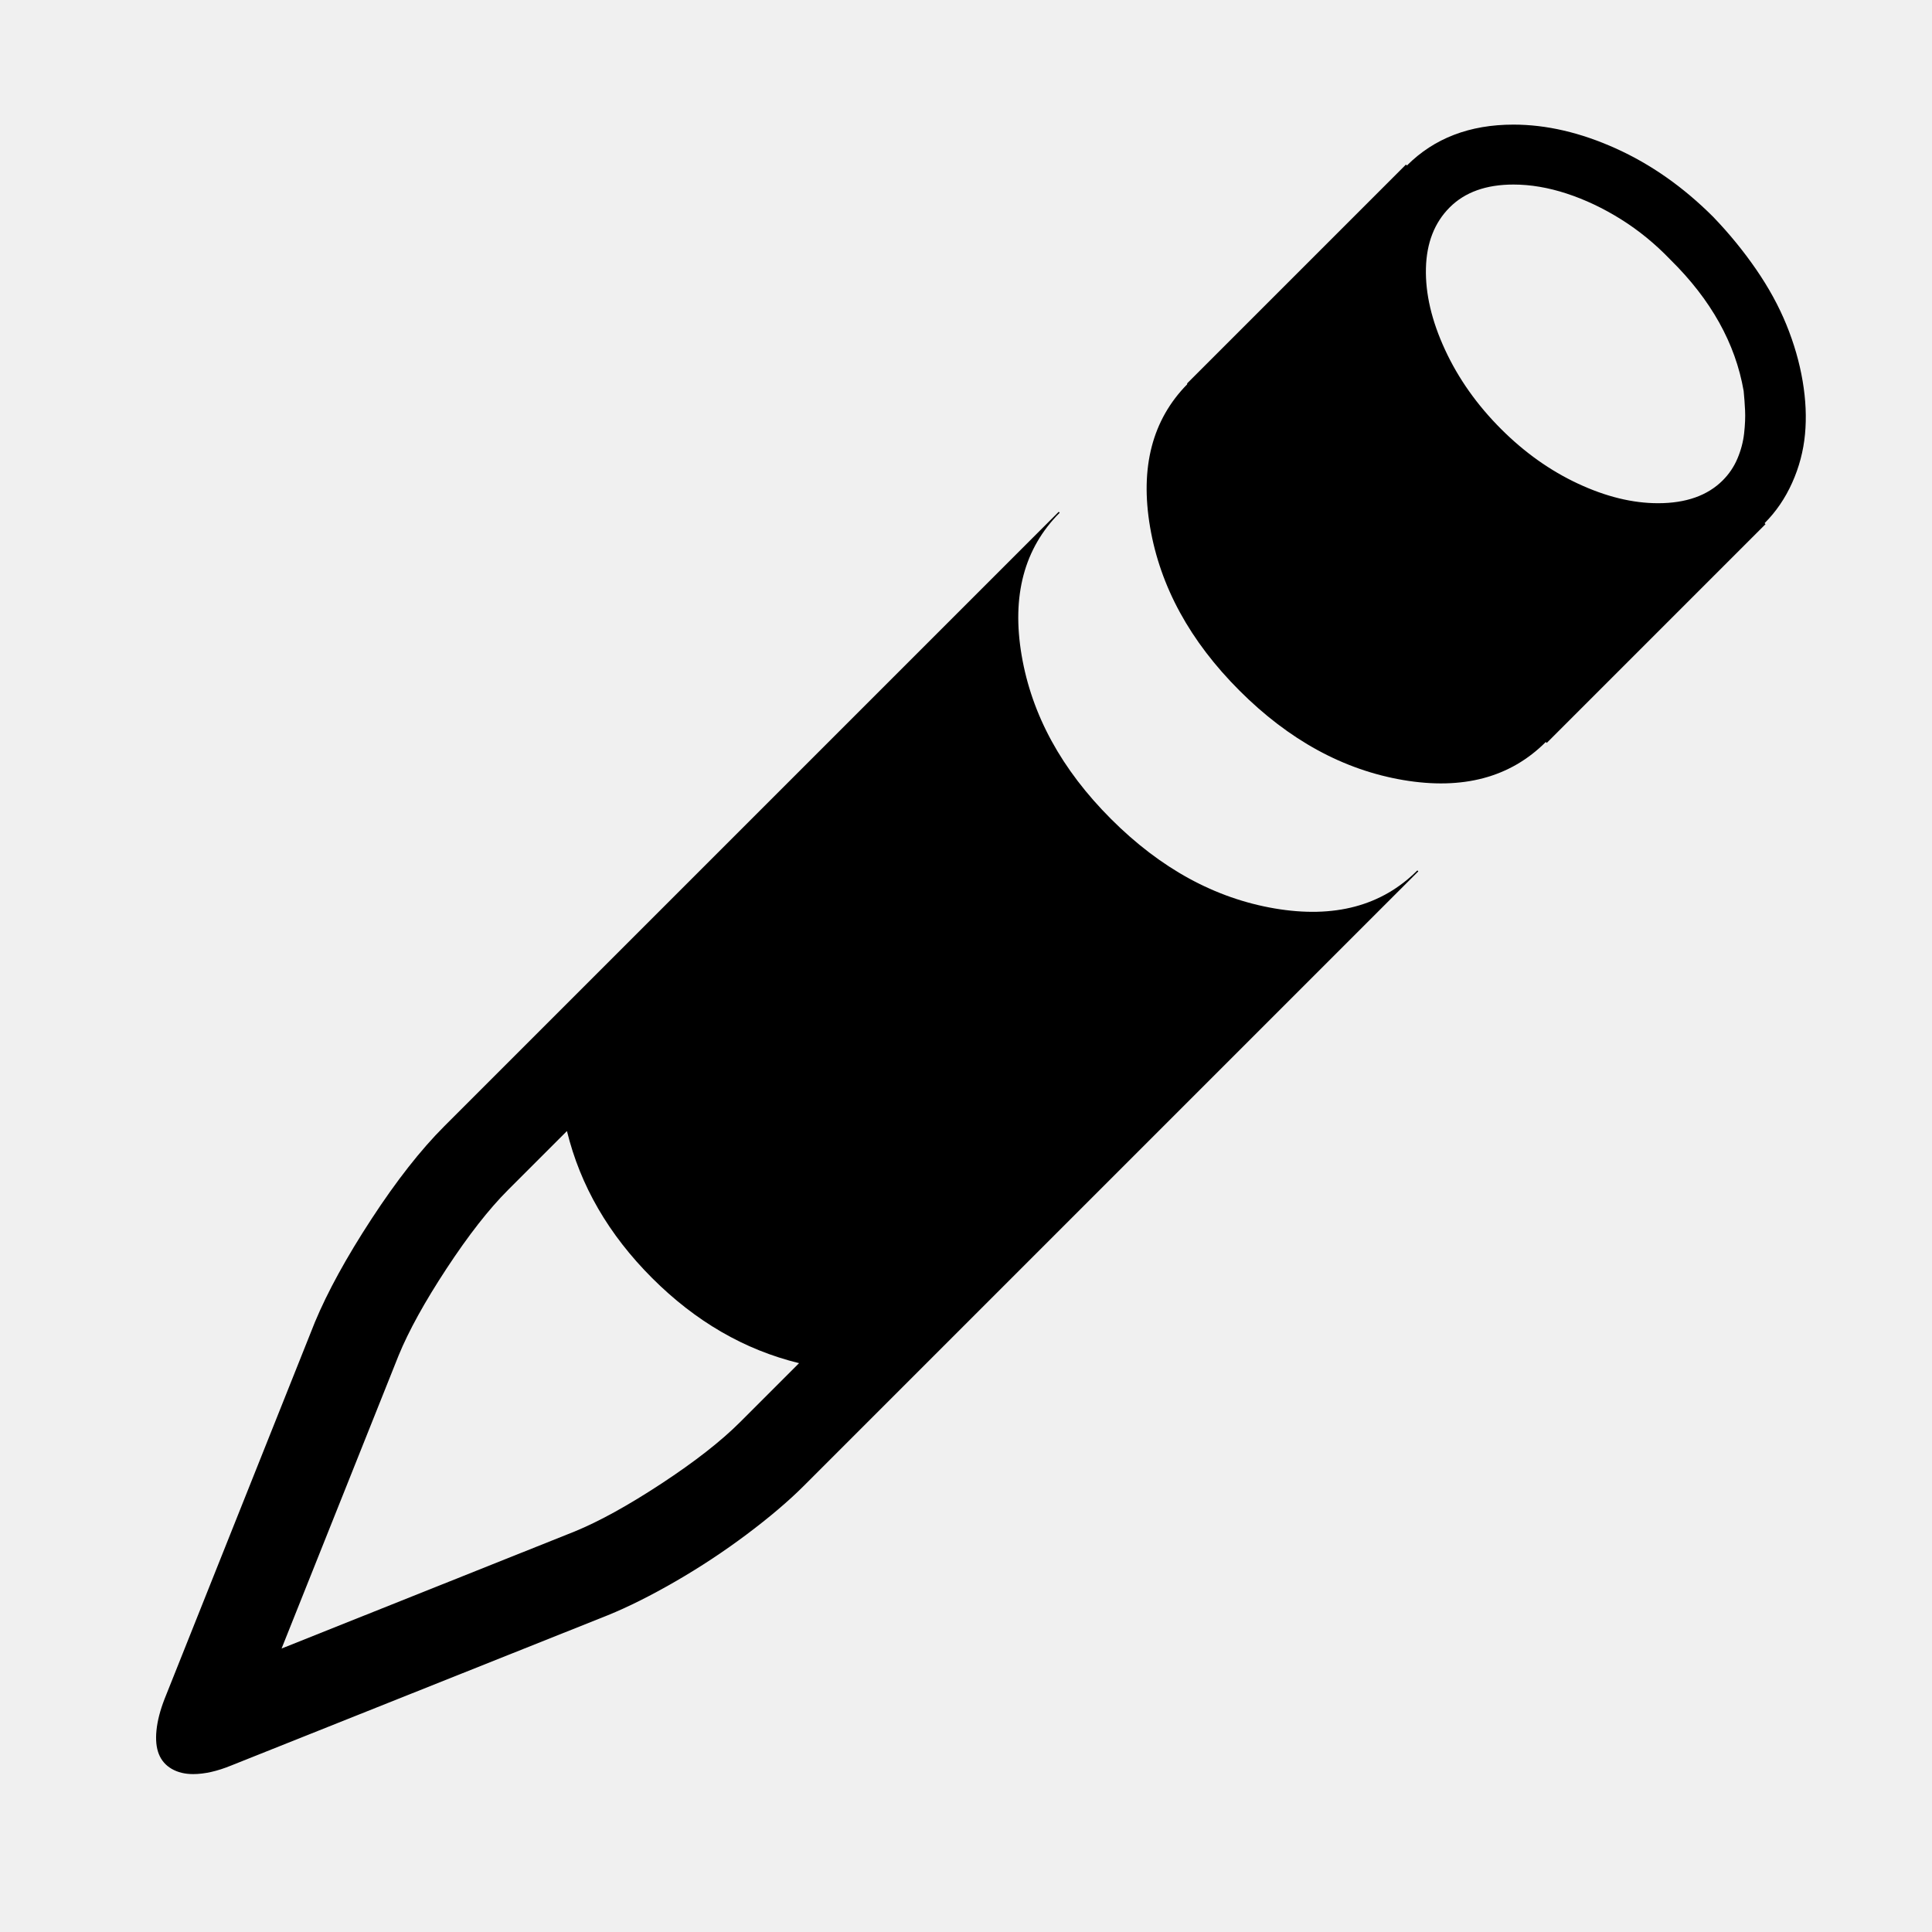
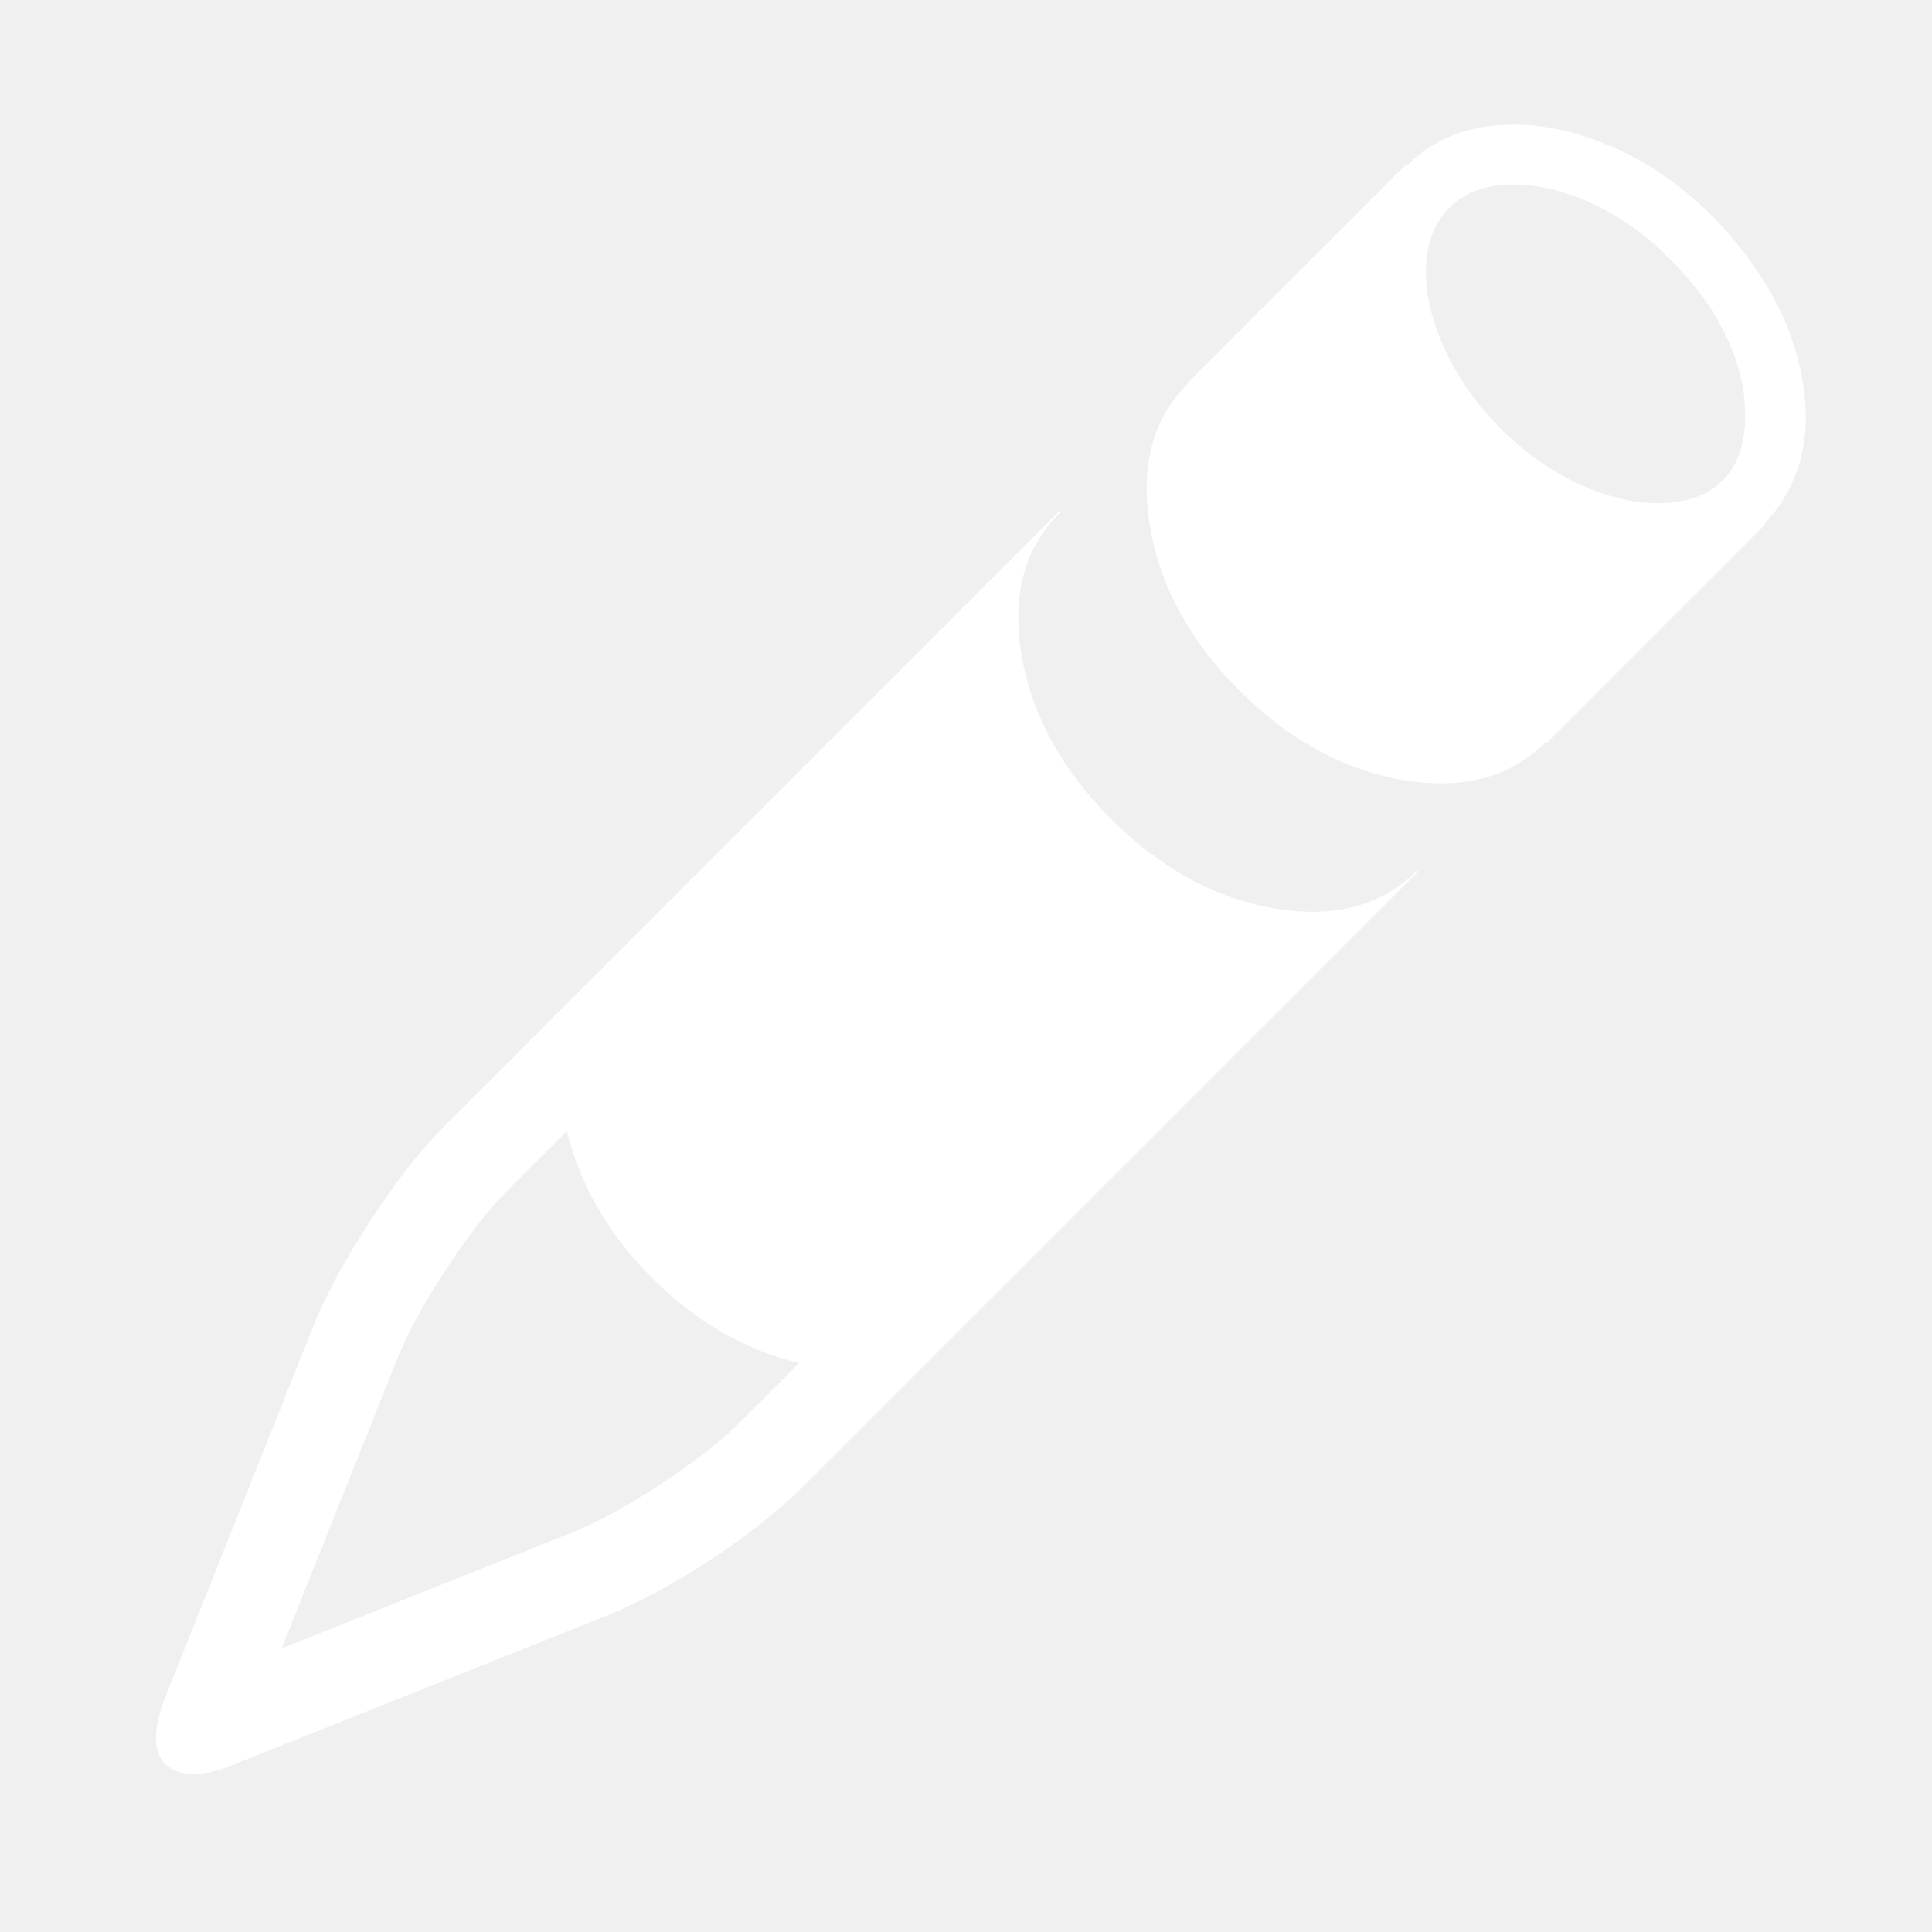
- <svg xmlns="http://www.w3.org/2000/svg" class="sc-659e94ee-2 jHsCAe" viewBox="0 0 1024 1024">
+ <svg xmlns="http://www.w3.org/2000/svg" class="sc-659e94ee-2 jHsCAe" fill="#ffffff" viewBox="0 0 1024 1024">
  <path class="path1" d="M751.236 461.329q-28.234 28.234-75.628 20.167t-86.72-47.393-47.393-86.72 20.167-75.628l-.504-.504-325.704 325.704q-18.655 18.655-38.57 49.158t-29.999 54.704L87.224 900.474q-3.529 9.075-4.286 16.638t1.26 12.605 6.806 7.815 11.344 2.773q9.075 0 20.167-4.538l199.657-79.661q16.134-6.554 35.797-17.899t37.814-24.957 30.251-25.713l325.704-325.704-.504-.504zM149.239 873.753l62.015-155.289q8.067-19.663 25.461-46.133t32.52-41.595l31.259-31.259q10.588 43.36 45.125 77.897t77.897 45.125l-31.259 31.259q-15.126 15.126-41.595 32.52t-46.133 25.461L149.24 873.754zm758.798-758.799q-23.697-23.697-51.679-36.301t-54.2-12.605q-34.789 0-56.469 21.68l-.504-.504-115.963 115.963v.504q-27.73 28.234-19.663 75.628t47.393 86.72 86.72 47.393 75.628-20.167l.504.504 115.963-115.963-.504-.504q9.075-9.075 14.621-21.428t6.806-25.713-1.26-28.234-8.571-29.747-16.134-29.495-22.688-27.73zM802.159 97.812q13.613 0 28.234 4.79t28.739 13.613 26.218 21.428q32.268 31.764 38.822 69.578.504 5.042.756 10.336t-.504 12.1-3.529 13.361-7.815 11.596q-12.1 12.1-34.285 12.1-20.167 0-42.352-10.336t-40.839-28.991q-19.159-19.159-29.747-42.099t-10.084-43.108 12.605-32.268 33.78-12.1z" />
</svg>
